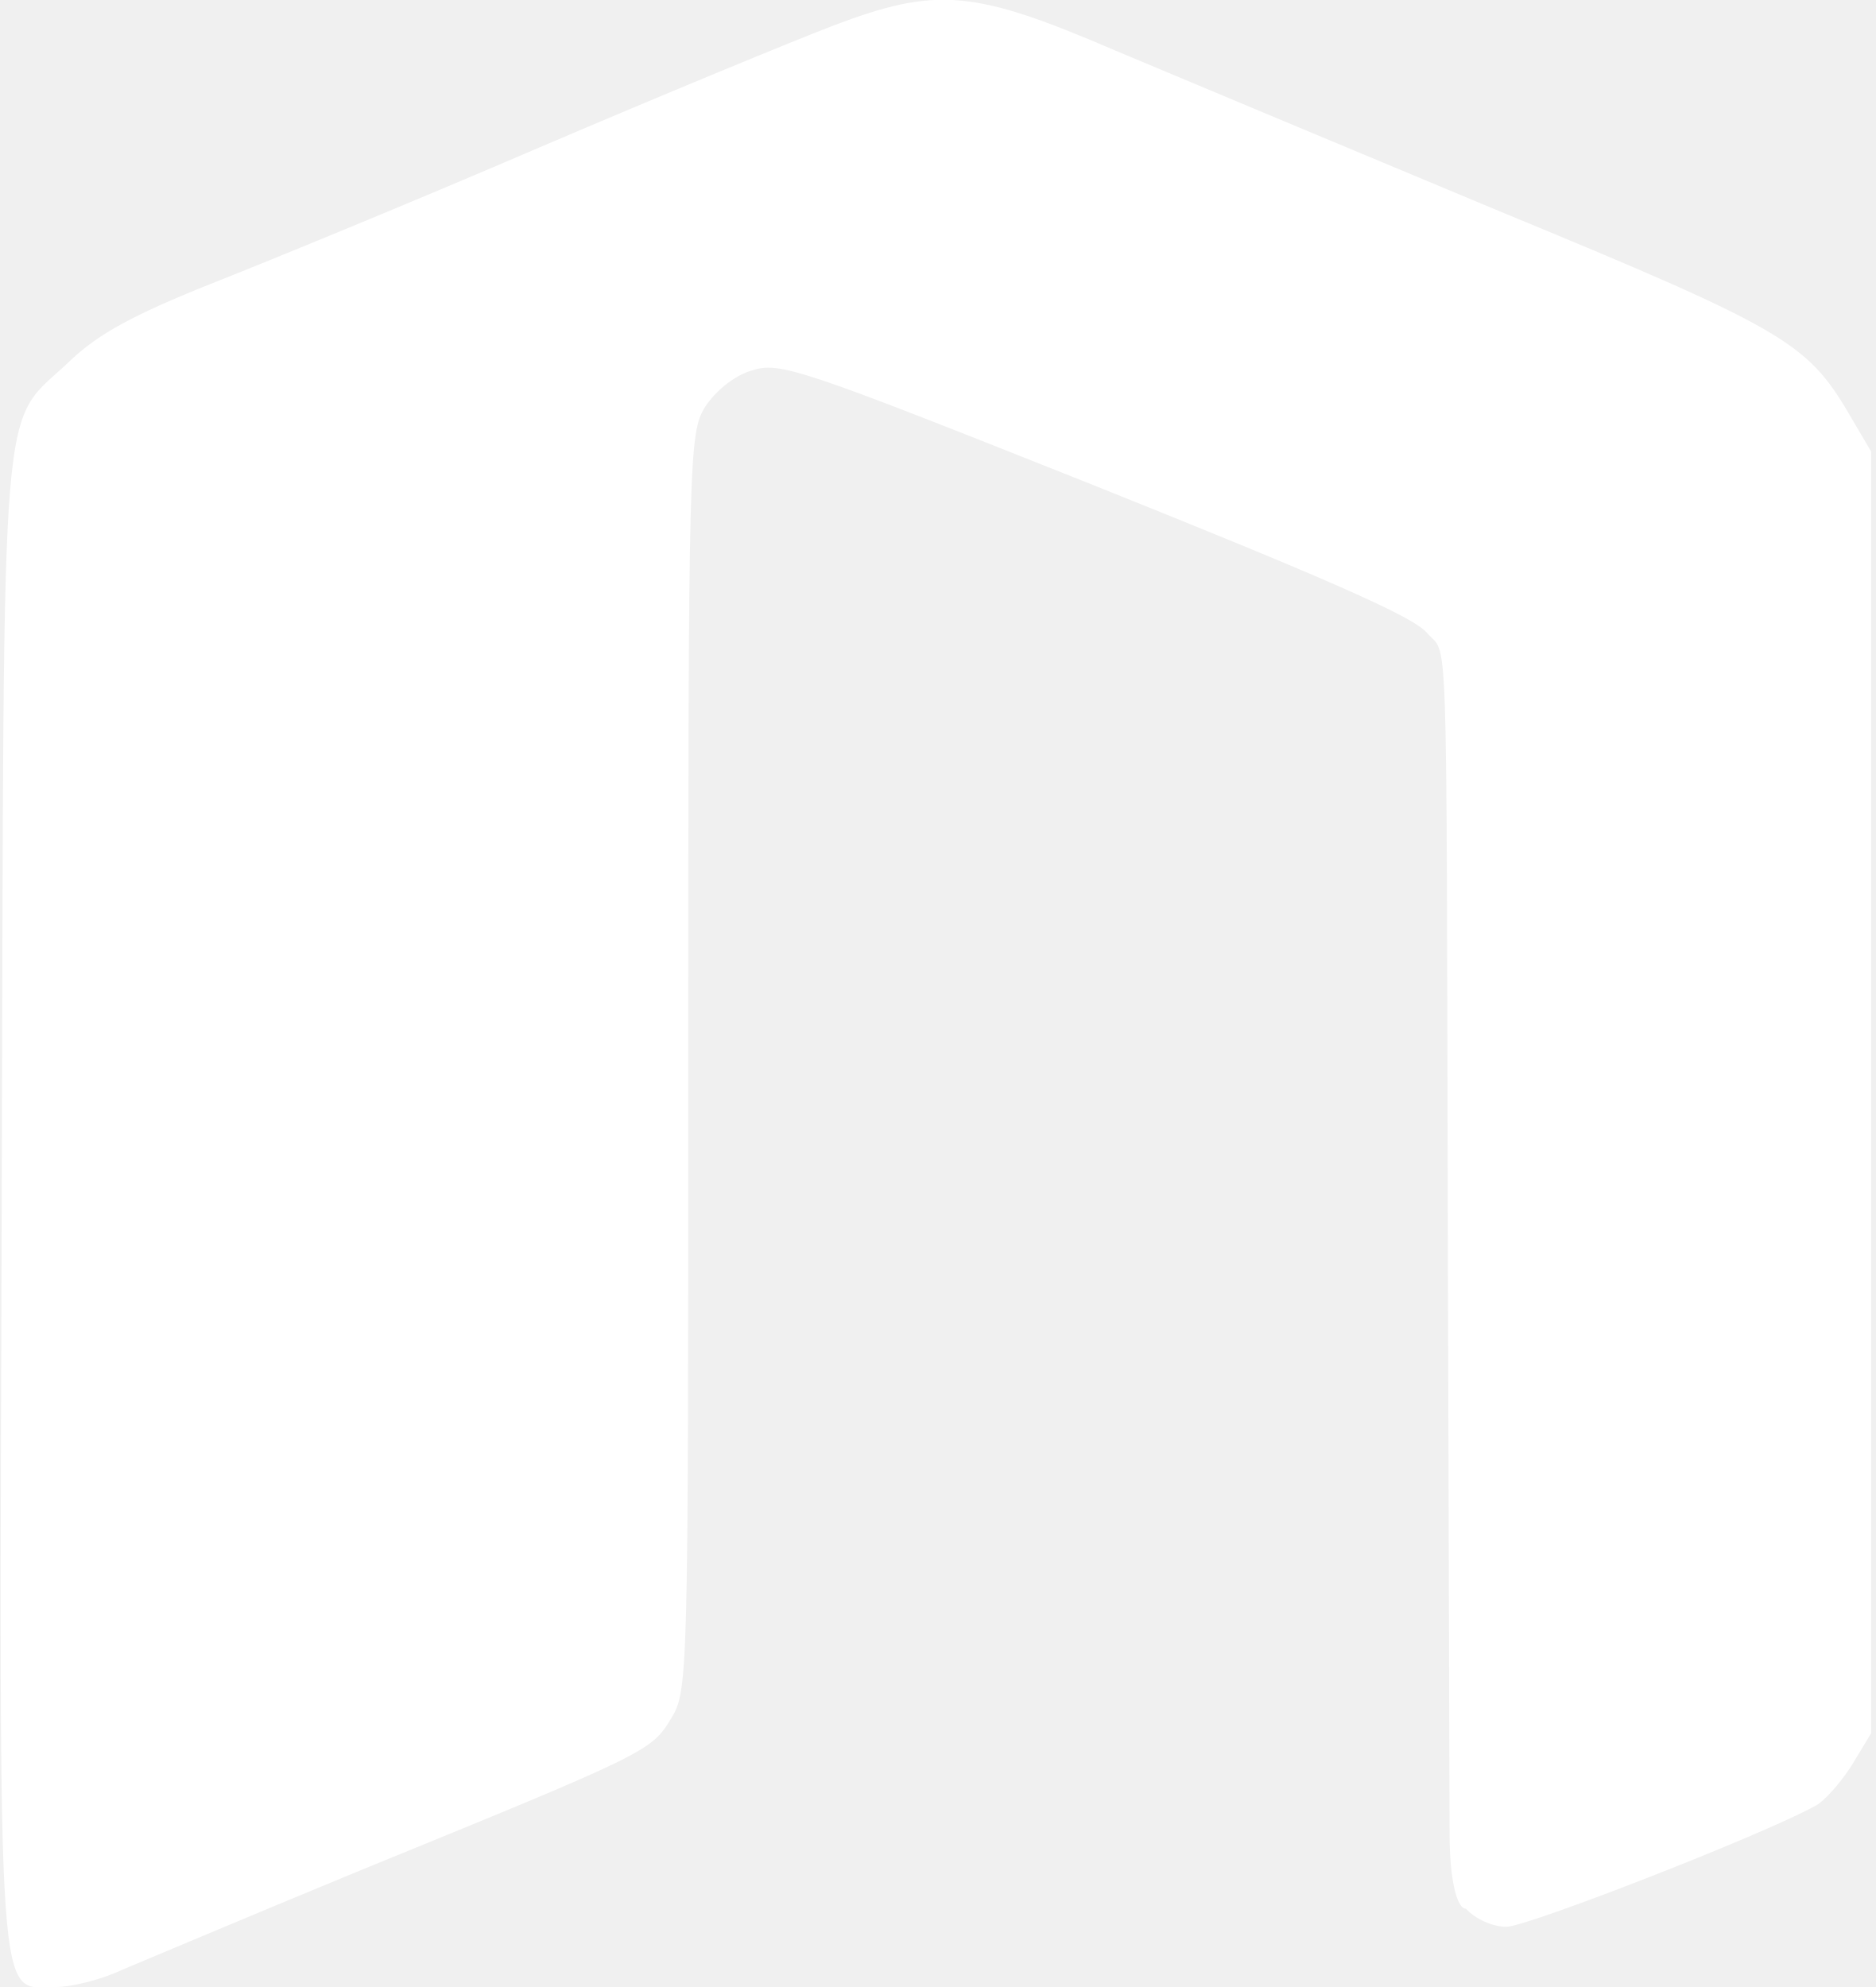
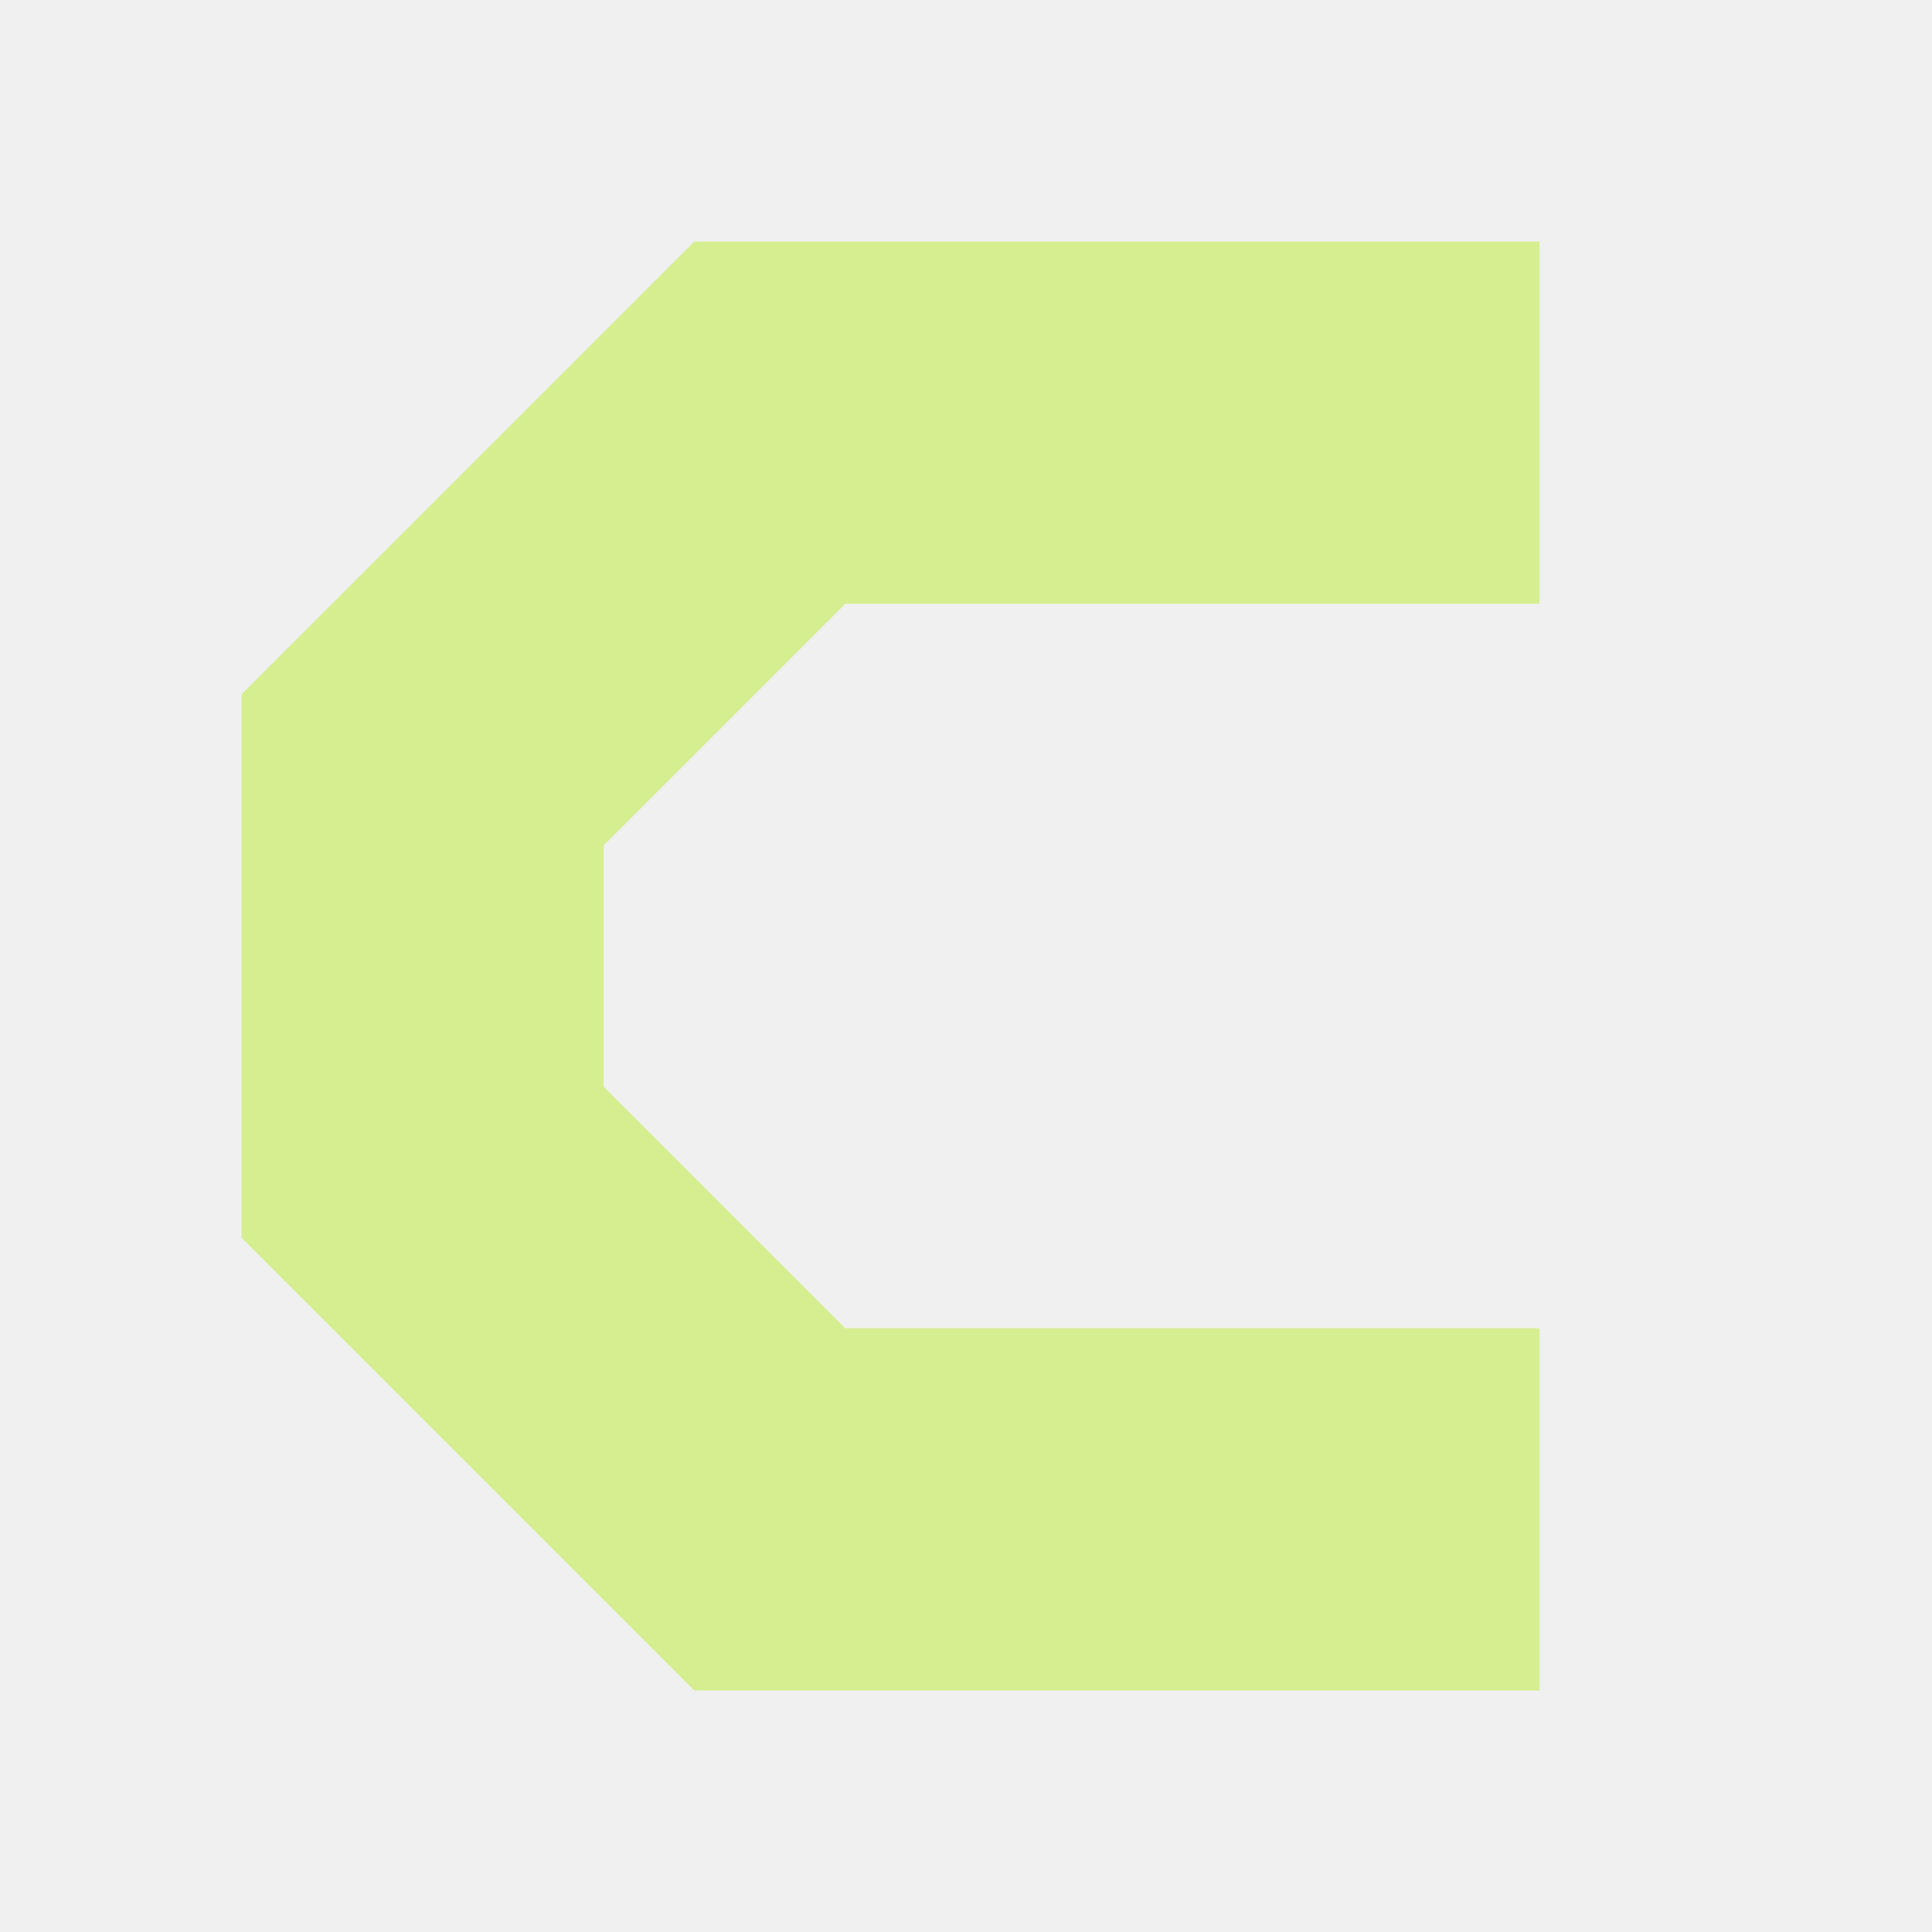
- <svg xmlns="http://www.w3.org/2000/svg" viewBox="0 0 218 231" preserveAspectRatio="xMidYMid meet">
-   <g transform="translate(0,231) scale(0.1,-0.1)" fill="#FFFFFF" stroke="none">
-     <path d="M968 2280 c-42 -16 -195 -79 -340 -141 -144 -62 -317 -133 -383 -159 -90 -36 -130 -58 -162 -88 -85 -82 -78 2 -81 -976 -3 -968 -6 -916 63 -916 19 0 54 9 77 20 24 10 147 62 273 114 338 138 342 140 365 178 20 32 20 48 20 763 0 702 1 731 19 761 12 19 34 37 54 43 33 11 54 4 398 -133 267 -107 370 -152 387 -171 26 -31 23 42 25 -725 l2 -673 c0 -50 8 -86 19 -86 11 -12 31 -21 47 -21 24 0 296 106 358 140 11 5 30 27 43 47 l23 38 l0 654 l0 836 -27 46 c-48 81 -77 98 -404 233 -170 71 -371 155 -447 187 -165 71 -208 75 -329 29z" />
-   </g>
+ <svg xmlns="http://www.w3.org/2000/svg" width="64" height="64" viewBox="0 0 64 64" role="img" aria-labelledby="title">
+   <path d="M51 8H23L8 23V41L23 56H51V44H28L20 36V28L28 20H51Z" fill="#D5EE90" transform="translate(0 0) scale(1.0)" />
</svg>
